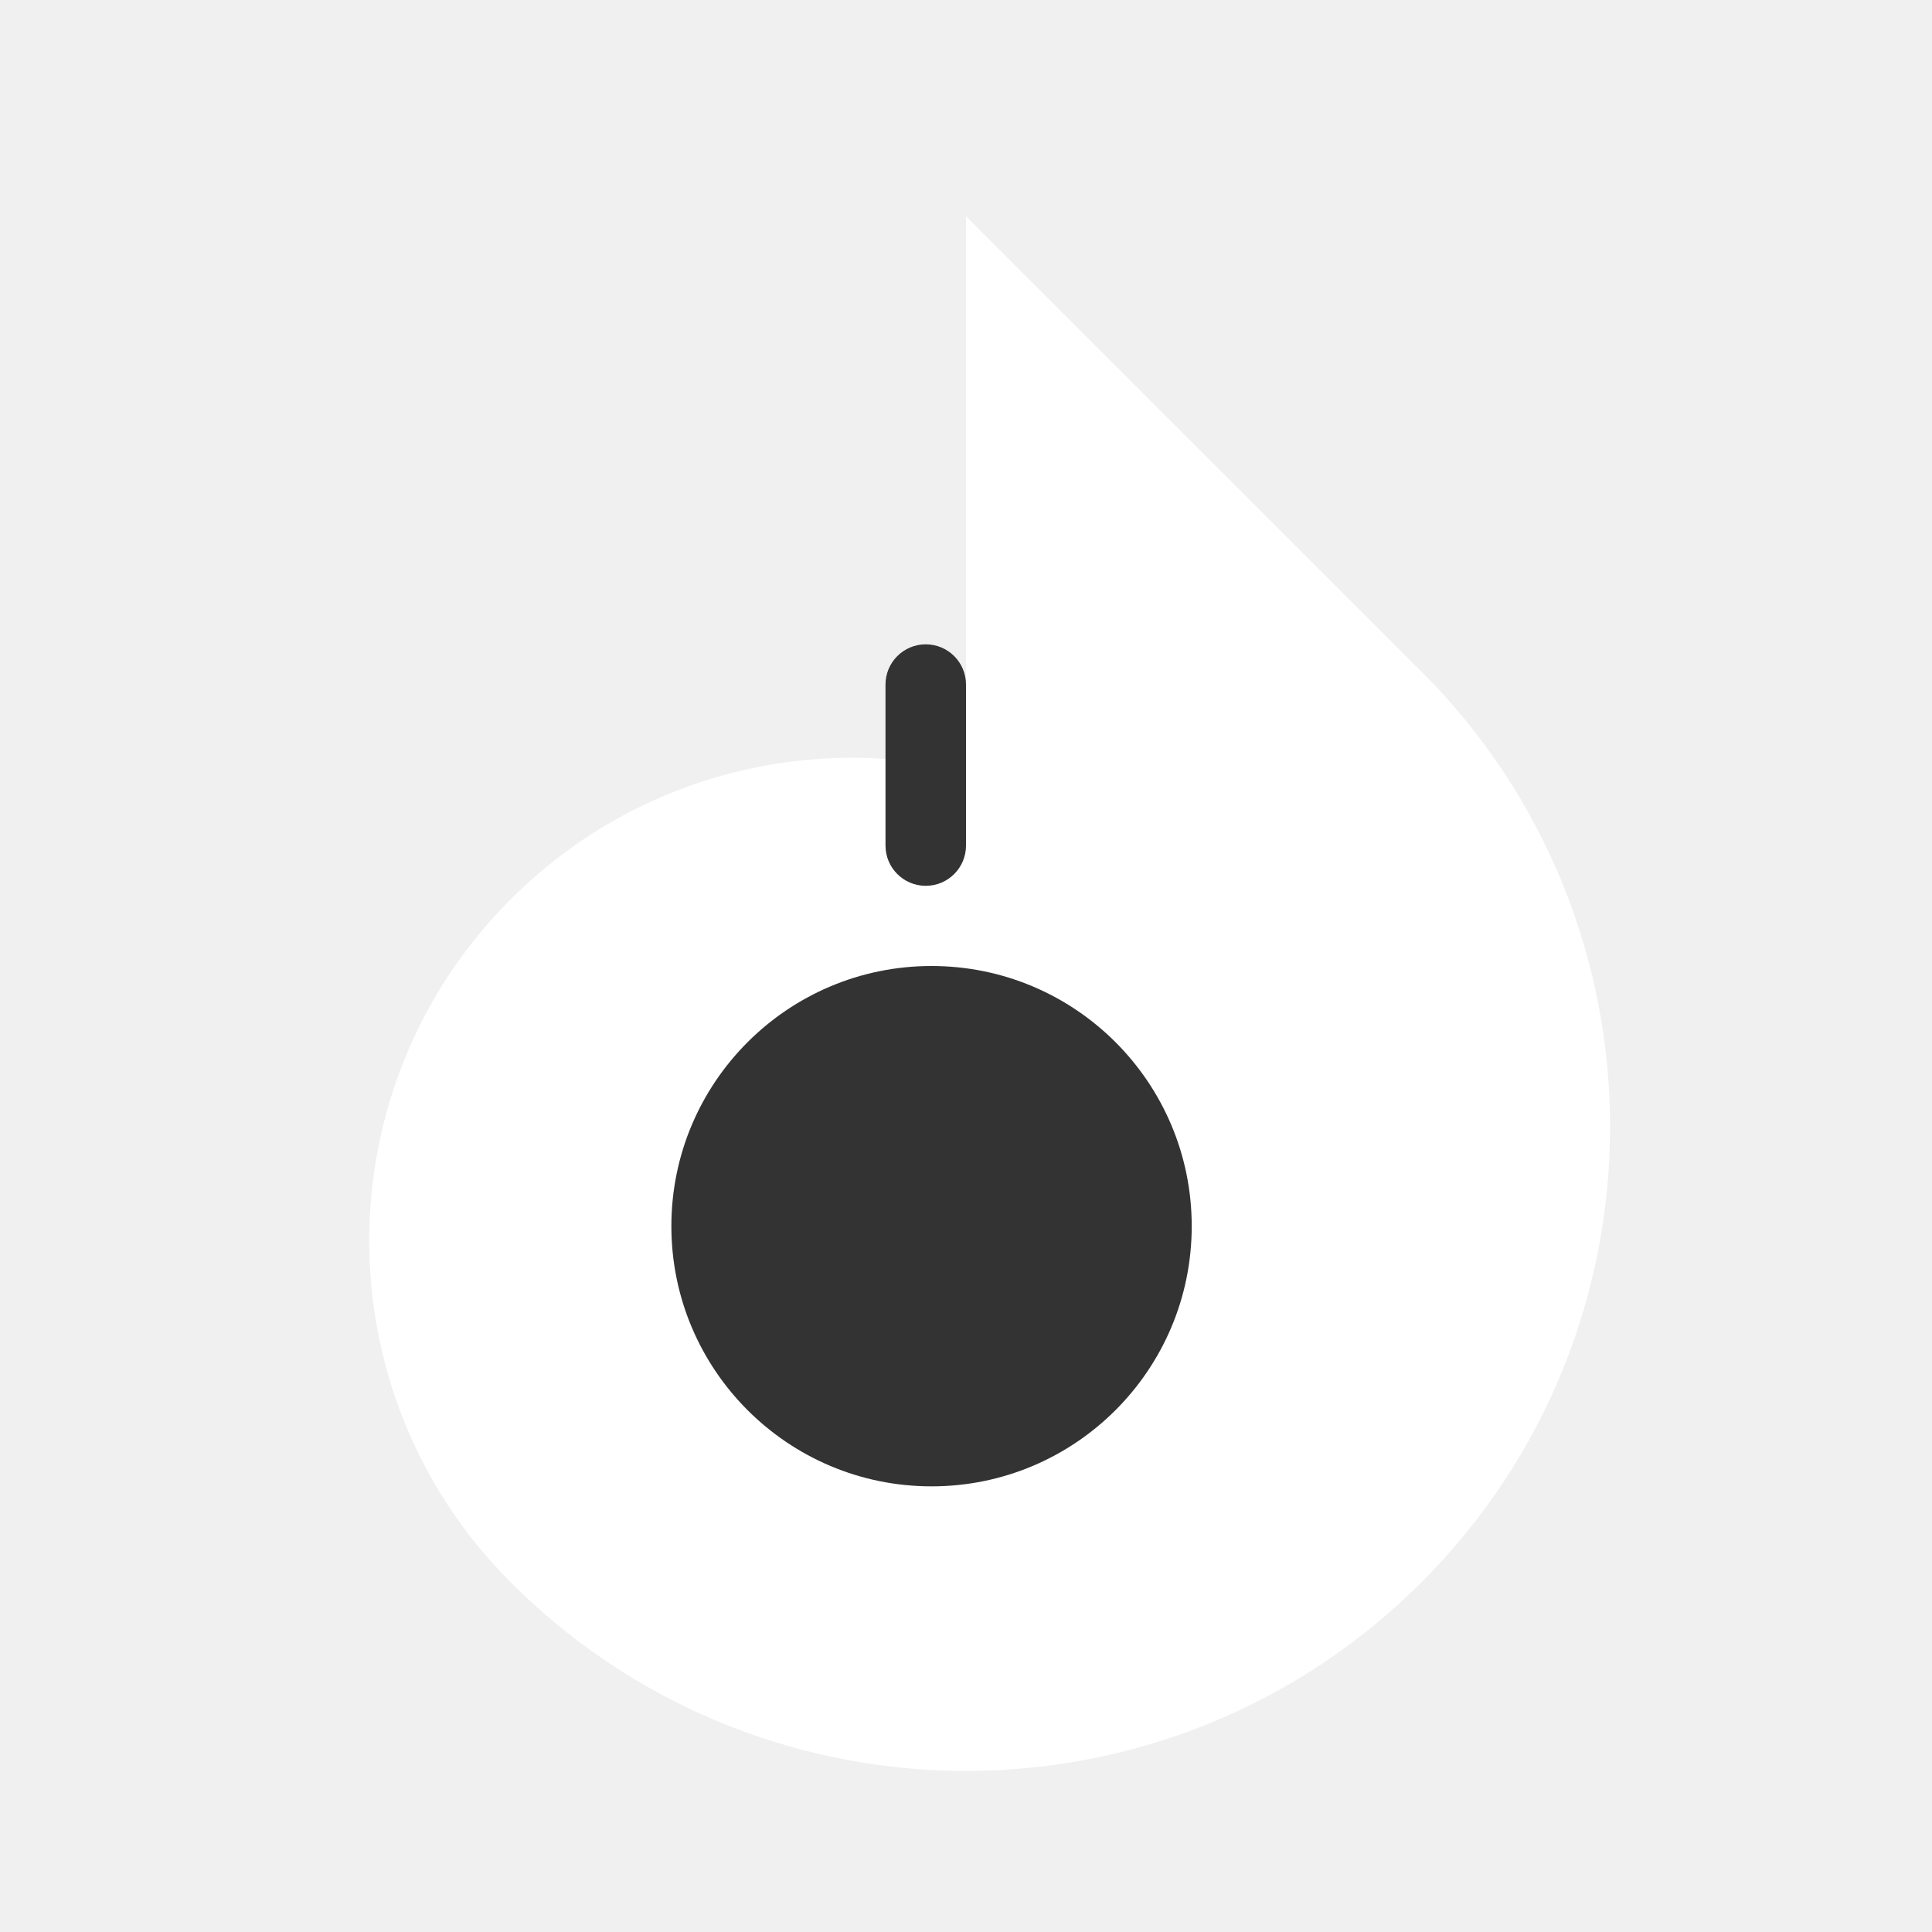
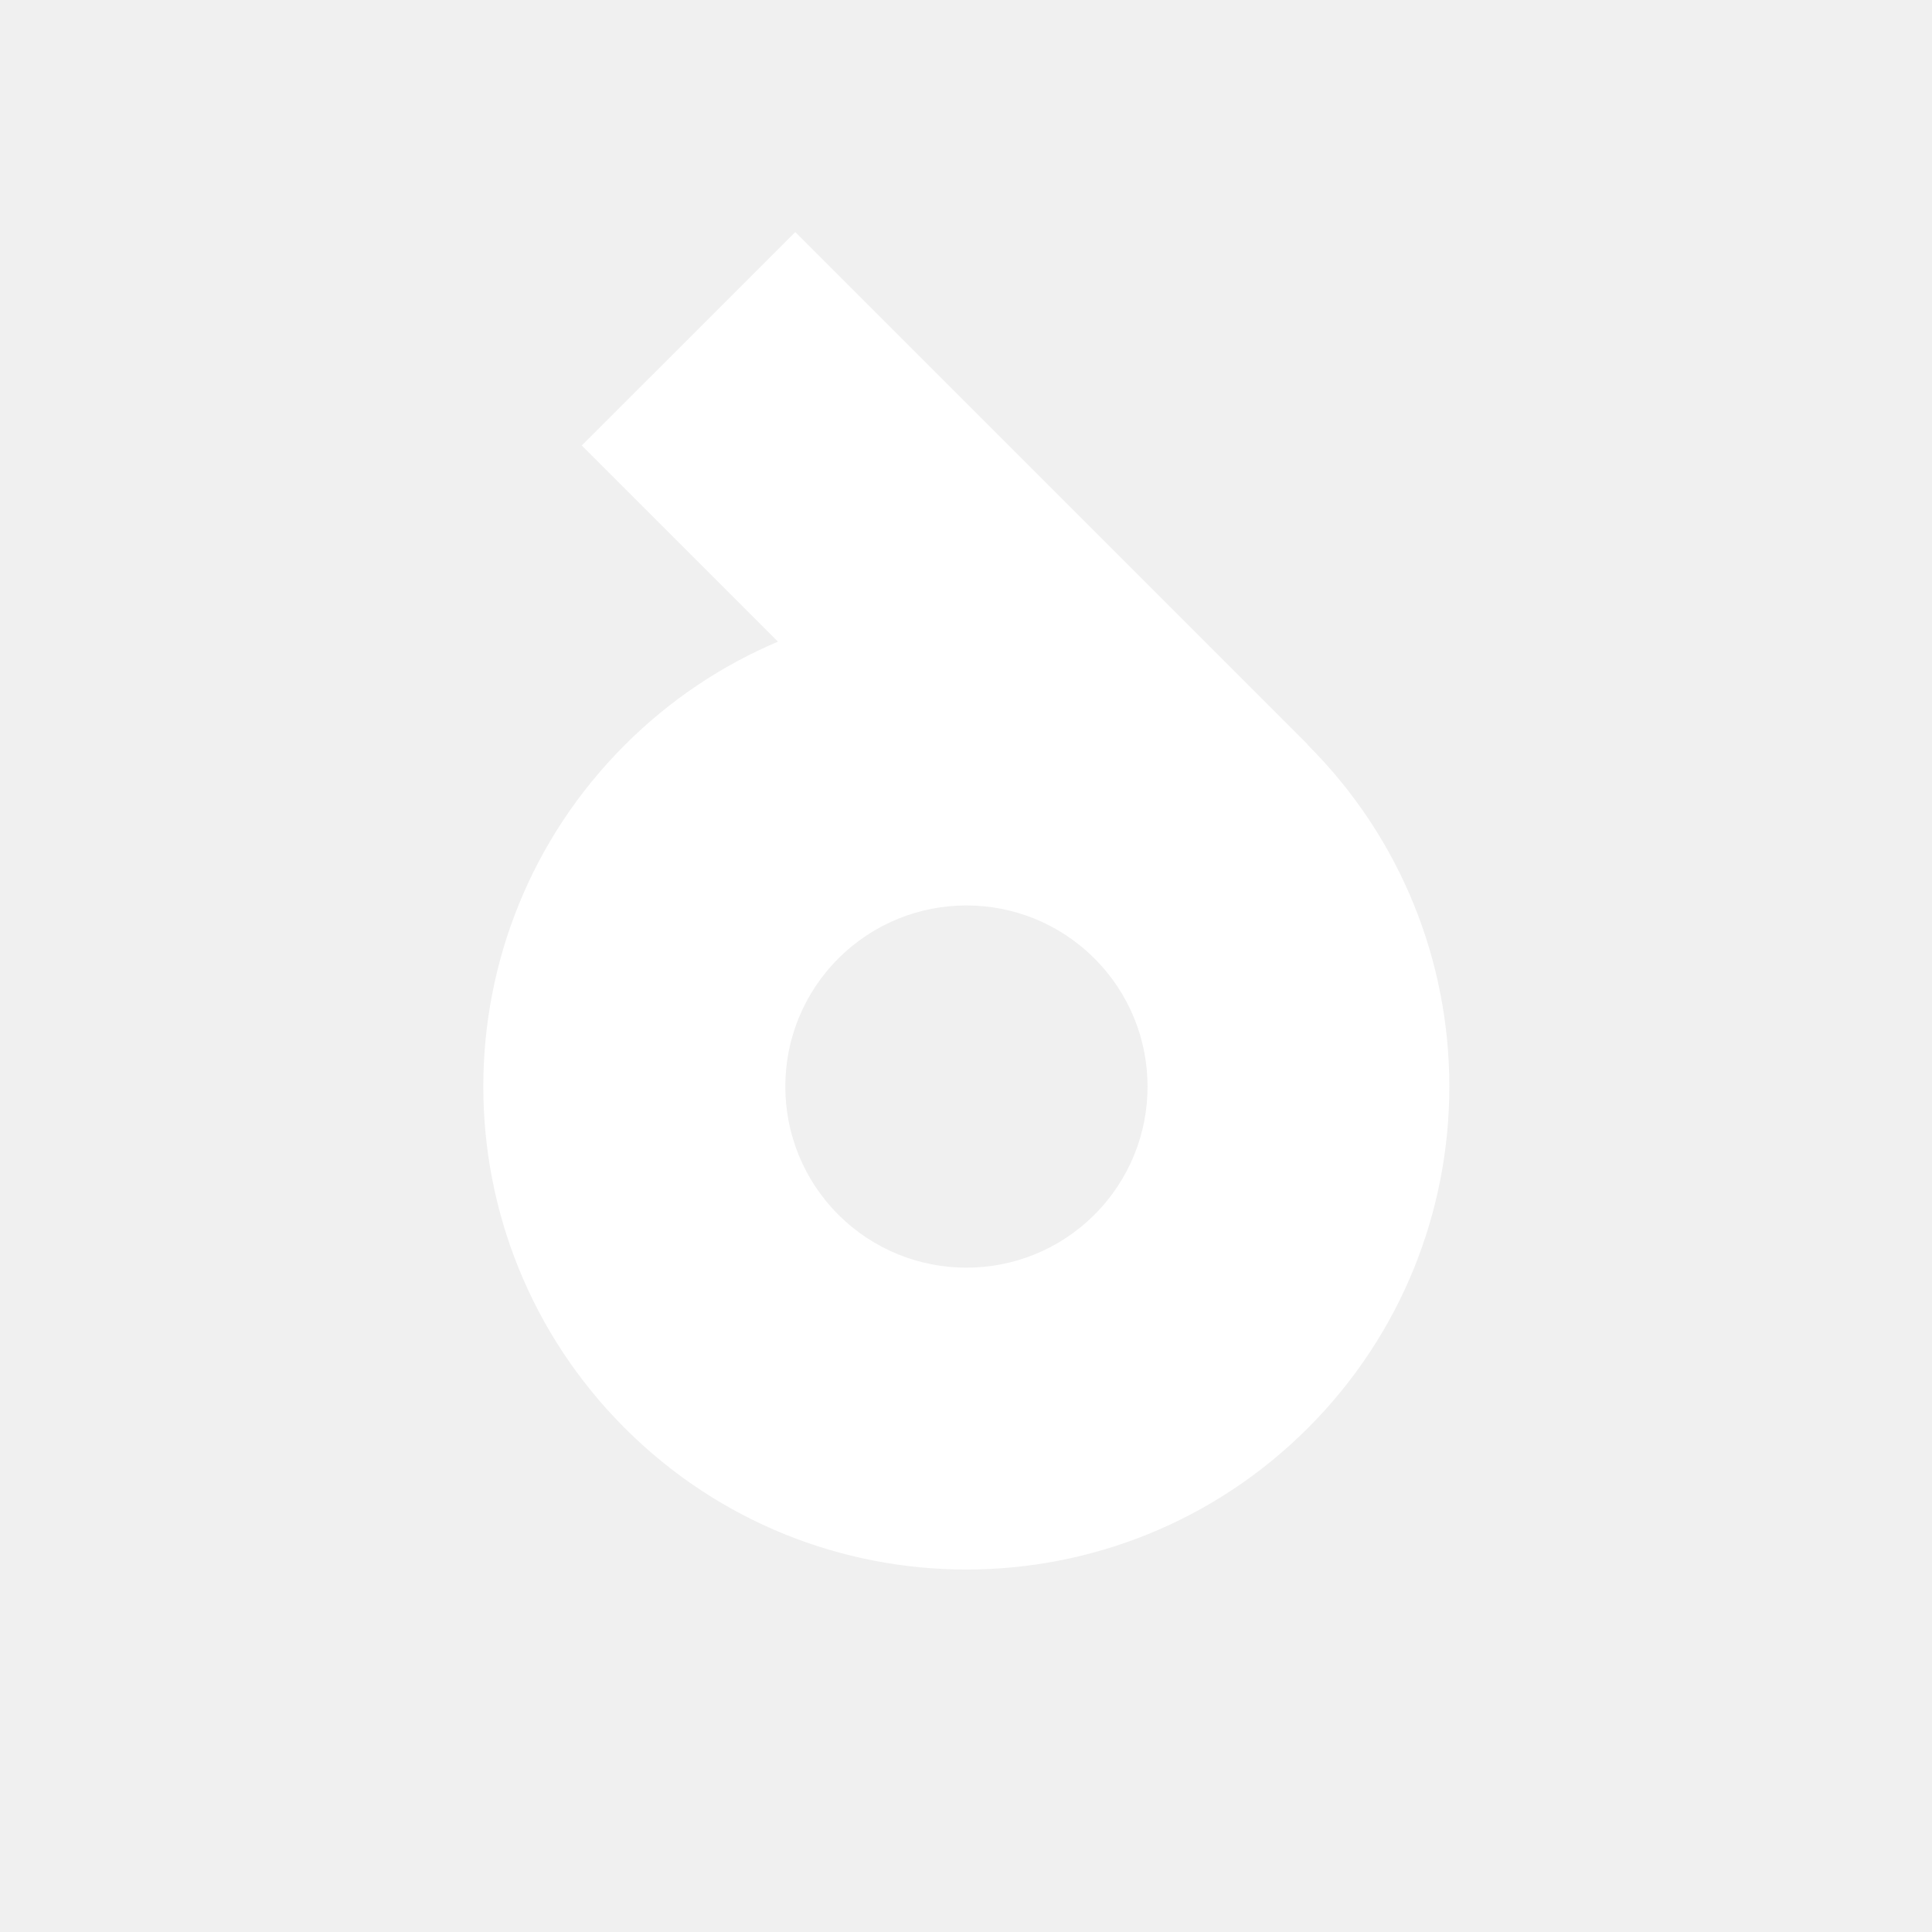
<svg xmlns="http://www.w3.org/2000/svg" width="24" height="24" viewBox="0 0 24 24" fill="none">
-   <mask id="mask0_5373_1278" style="mask-type:alpha" maskUnits="userSpaceOnUse" x="0" y="0" width="24" height="24">
-     <rect width="24" height="24" fill="#C4C4C4" />
-   </mask>
-   <g mask="url(#mask0_5373_1278)">
-     <path fill-rule="evenodd" clip-rule="evenodd" d="M14.829 5.515L12.001 2.687V9.582C10.036 9.107 7.878 9.637 6.344 11.171C4.001 13.514 4.001 17.313 6.344 19.656C6.375 19.687 6.406 19.718 6.437 19.748C9.568 22.78 14.564 22.749 17.658 19.656C20.782 16.532 20.782 11.466 17.658 8.342L17.657 8.343L14.829 5.515Z" fill="white" />
-     <circle cx="11.572" cy="15.232" r="3.232" fill="#333333" />
+   <g clip-path="url(#clip0_7153_1937)">
+     <path fill-rule="evenodd" clip-rule="evenodd" d="M9.879 2.883L7.227 5.534L9.664 7.971C8.972 8.264 8.325 8.691 7.761 9.255C5.418 11.598 5.418 15.397 7.761 17.74C10.104 20.083 13.903 20.083 16.247 17.74C18.59 15.397 18.59 11.598 16.247 9.255C16.245 9.253 16.243 9.251 16.241 9.249L16.243 9.247L9.879 2.883ZM13.596 11.907C14.475 12.785 14.475 14.21 13.596 15.089C12.718 15.967 11.293 15.967 10.414 15.089C9.536 14.21 9.536 12.785 10.414 11.907C11.293 11.028 12.718 11.028 13.596 11.907Z" fill="white" />
  </g>
-   <rect x="11" y="8.004" width="1" height="3" rx="0.5" fill="#333333" />
+   <defs>
+     <clipPath id="clip0_7153_1937">
+       <rect width="24" height="24" fill="white" />
+     </clipPath>
+   </defs>
</svg>
